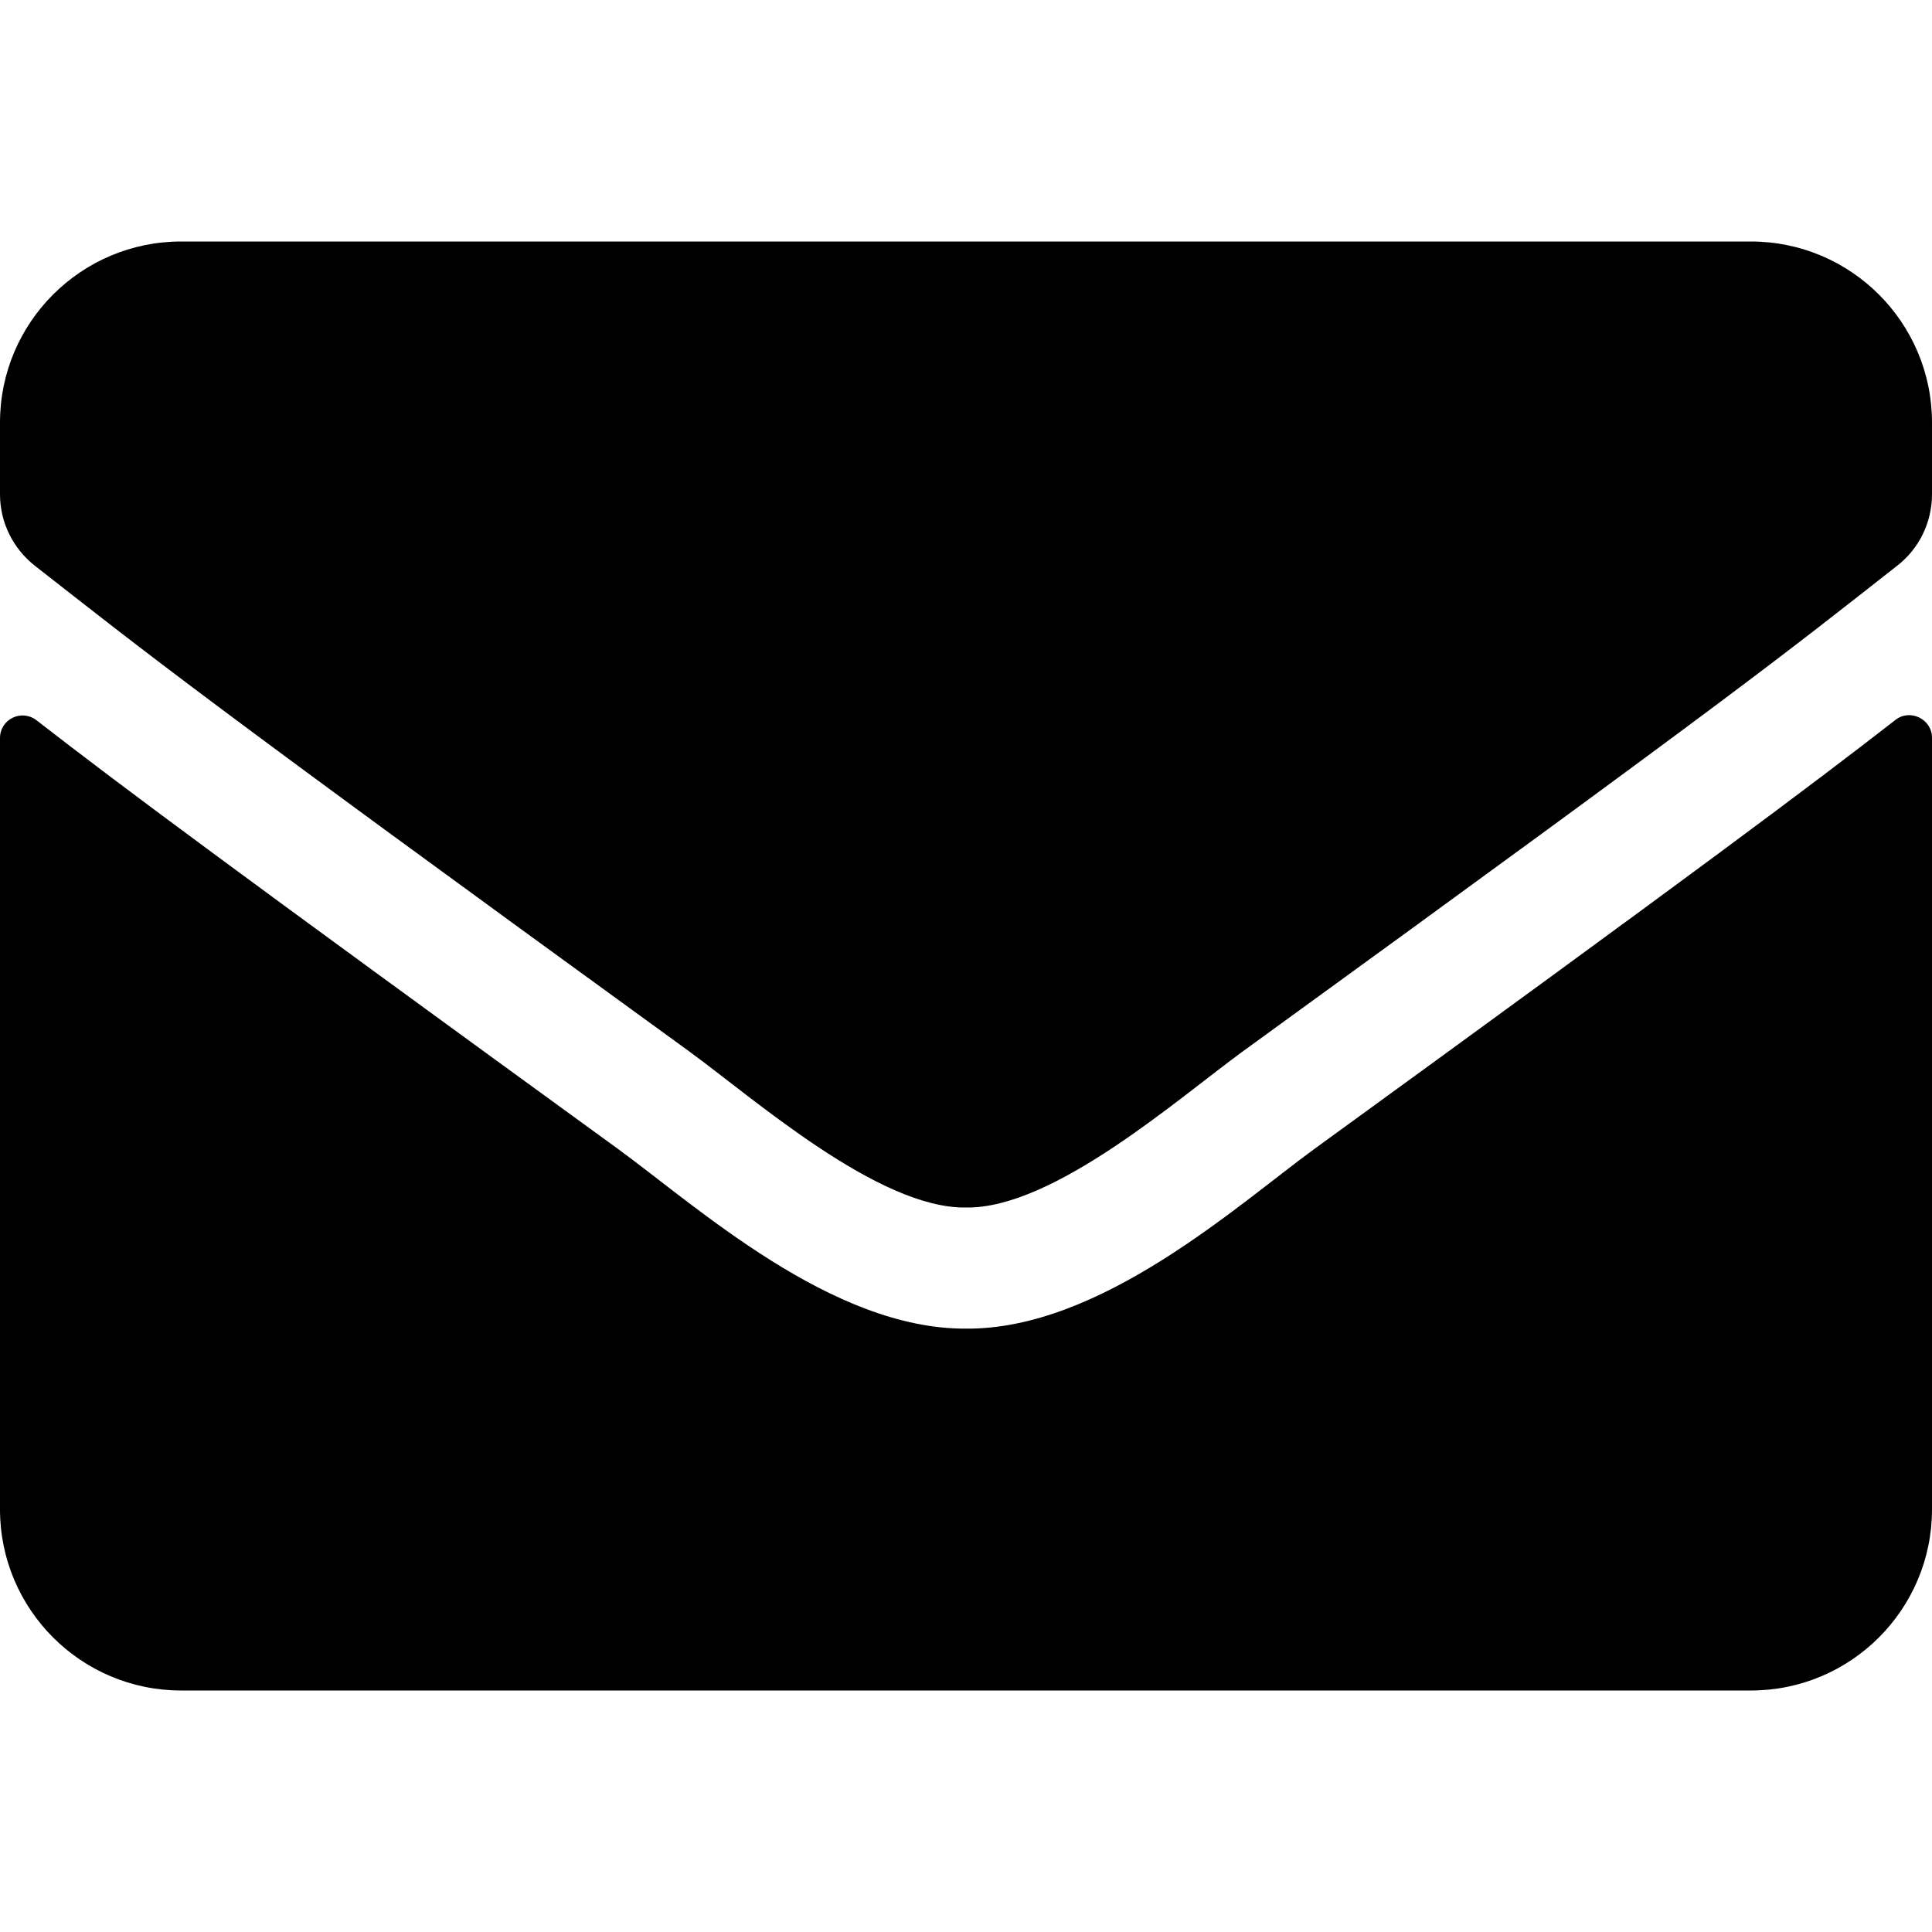
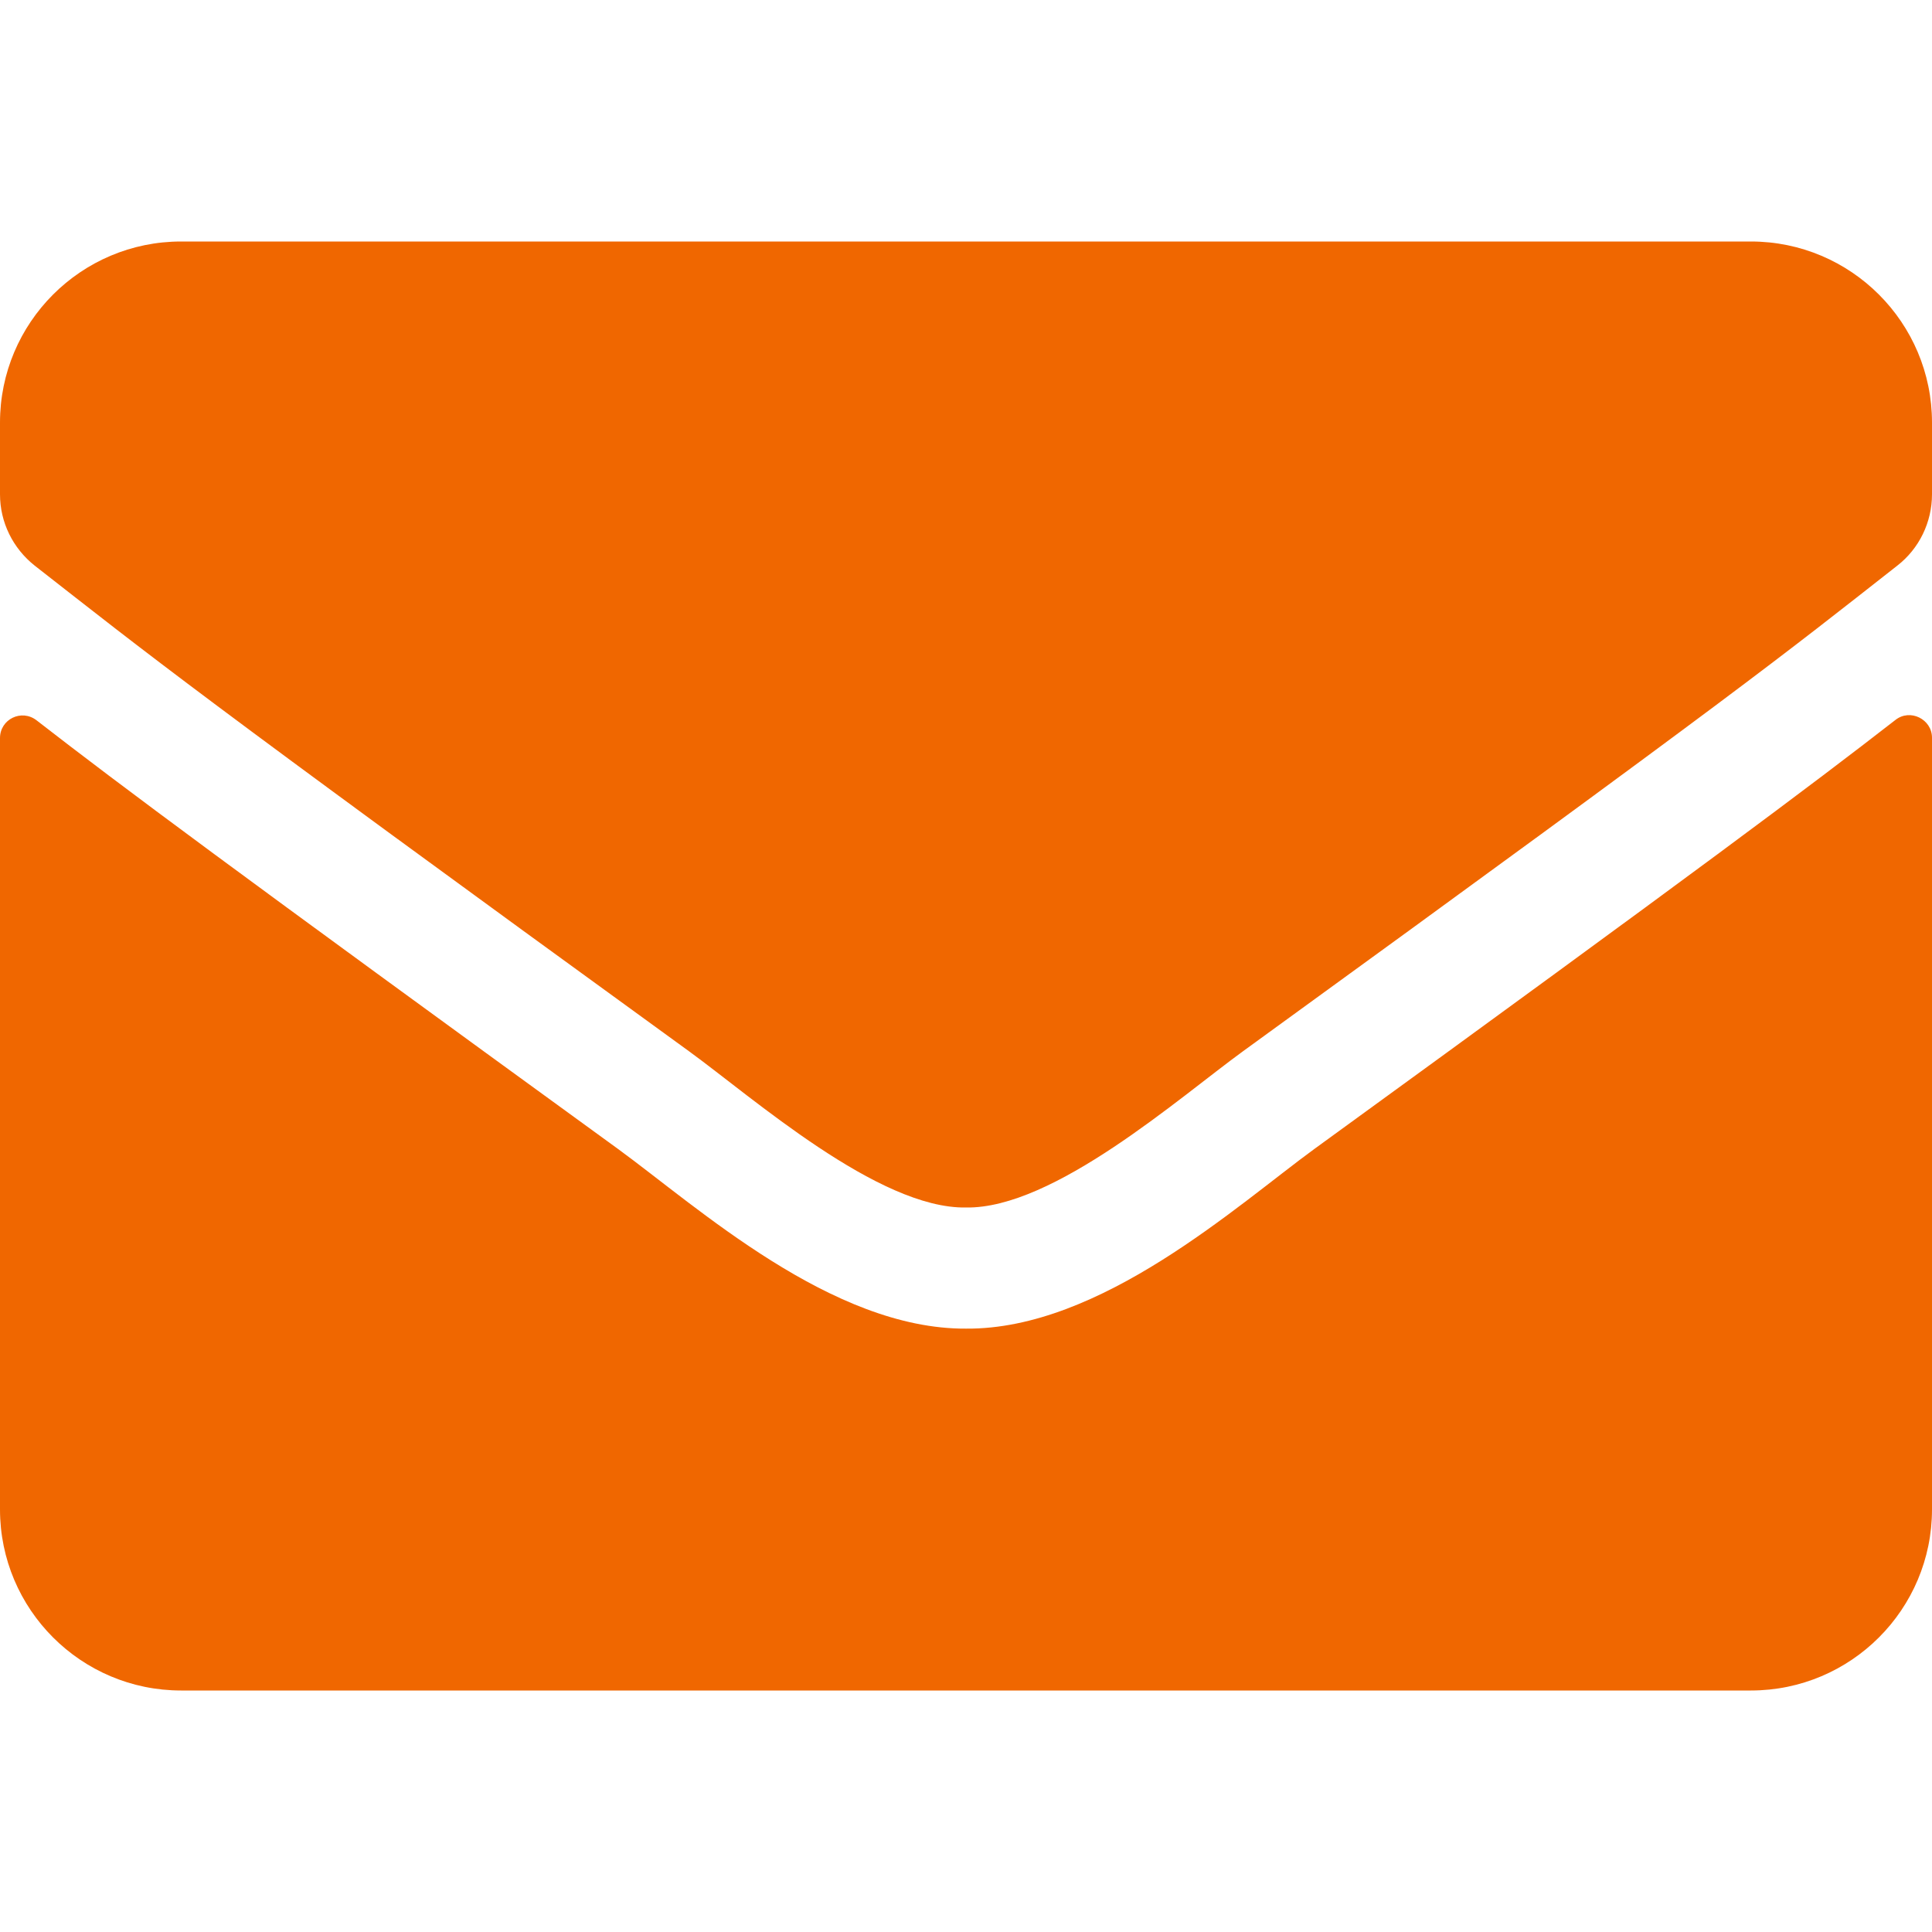
<svg xmlns="http://www.w3.org/2000/svg" aria-hidden="true" focusable="false" data-prefix="fas" data-icon="envelope" class="svg-inline--fa fa-envelope fa-w-16" role="img" viewBox="0 0 512 512">
-   <path fill="currentColor" d="M502.3 190.8c3.9-3.1 9.7-.2 9.7 4.7V400c0 26.5-21.5 48-48 48H48c-26.5 0-48-21.5-48-48V195.6c0-5 5.7-7.8 9.7-4.7 22.4 17.4 52.1 39.5 154.1 113.6 21.1 15.4 56.7 47.8 92.2 47.6 35.7.3 72-32.8 92.3-47.6 102-74.1 131.6-96.3 154-113.7zM256 320c23.2.4 56.6-29.2 73.4-41.4 132.7-96.3 142.8-104.7 173.4-128.7 5.8-4.5 9.2-11.5 9.2-18.9v-19c0-26.5-21.5-48-48-48H48C21.5 64 0 85.5 0 112v19c0 7.4 3.4 14.3 9.2 18.9 30.6 23.9 40.7 32.4 173.4 128.7 16.8 12.2 50.2 41.8 73.4 41.4z" />
+   <path fill="#f06700" d="M502.3 190.8c3.9-3.1 9.7-.2 9.7 4.7V400c0 26.5-21.5 48-48 48H48c-26.5 0-48-21.5-48-48V195.6c0-5 5.7-7.8 9.7-4.7 22.4 17.4 52.1 39.5 154.1 113.6 21.1 15.4 56.7 47.8 92.2 47.6 35.7.3 72-32.8 92.3-47.6 102-74.1 131.6-96.3 154-113.7zM256 320c23.2.4 56.6-29.2 73.4-41.4 132.7-96.3 142.8-104.7 173.4-128.7 5.8-4.5 9.2-11.5 9.2-18.9v-19c0-26.5-21.5-48-48-48H48C21.5 64 0 85.5 0 112v19c0 7.4 3.4 14.3 9.2 18.9 30.6 23.9 40.7 32.4 173.4 128.7 16.8 12.2 50.2 41.8 73.4 41.4z" />
</svg>
